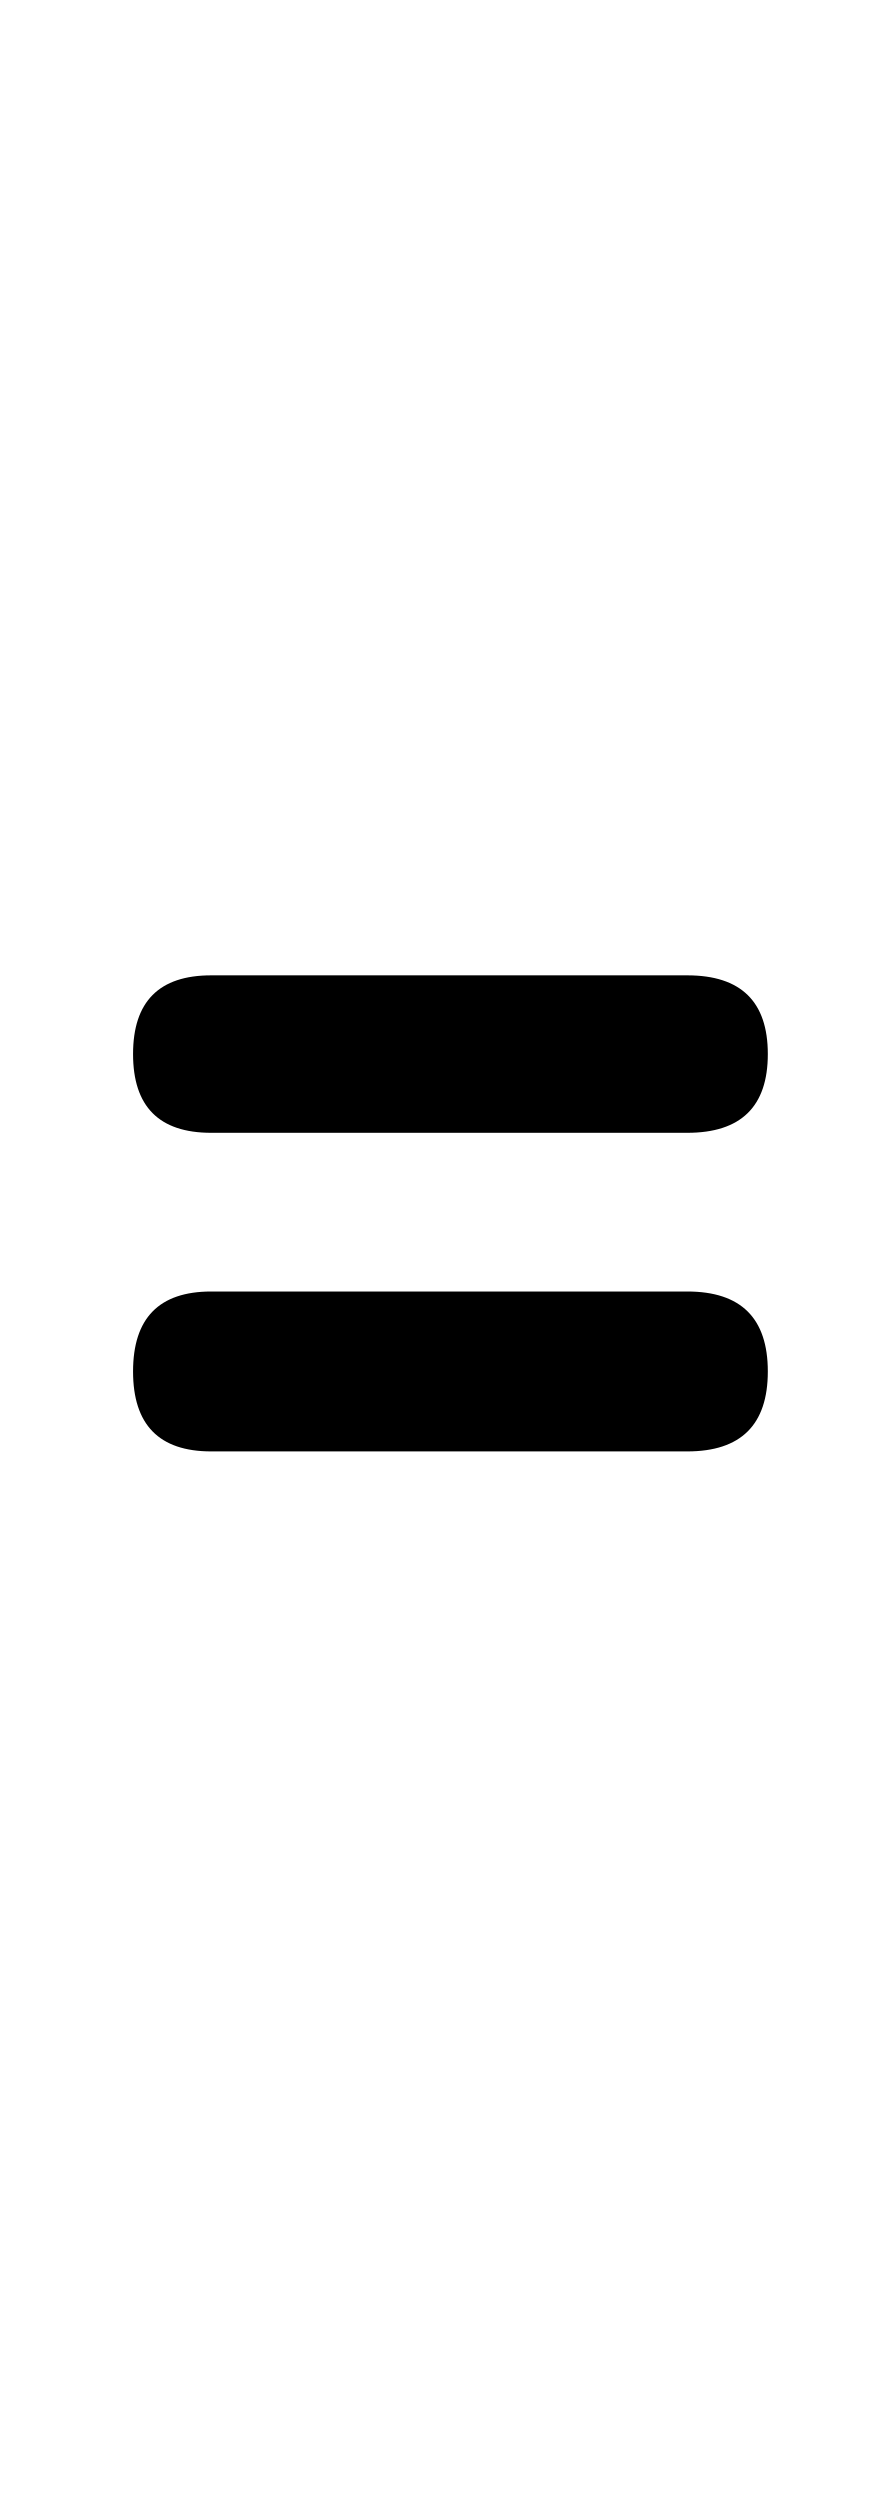
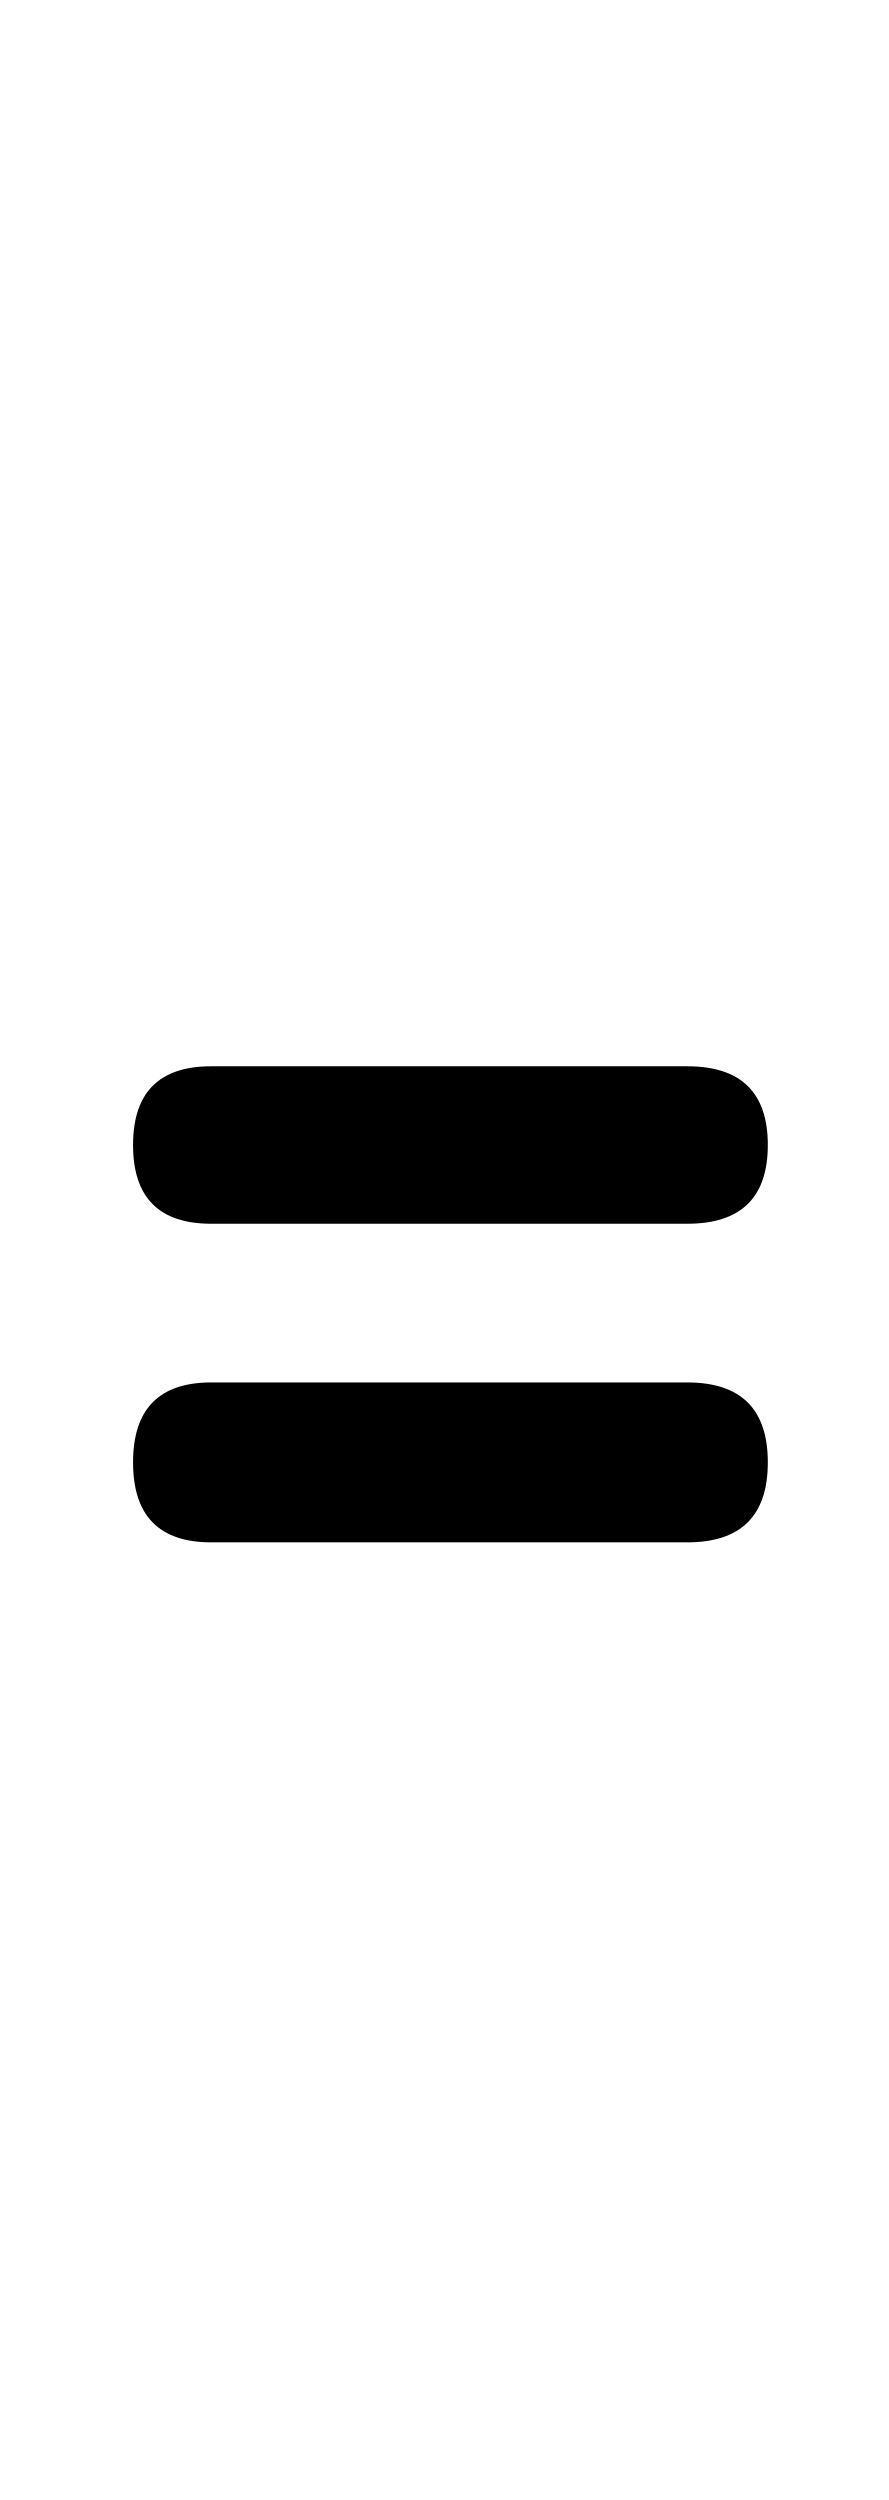
<svg xmlns="http://www.w3.org/2000/svg" version="1.1" viewBox="-10 0 728 2048">
-   <path fill="currentColor" d="M553 799q66 0 66 64.5t-66 64.5h-390q-64 0 -64 -64.5t64 -64.5h390zM553 1058q66 0 66 65.5t-66 65.5h-390q-64 0 -64 -65.5t64 -65.5h390z" />
+   <path fill="currentColor" d="M553 873.5q66 0 66 64.5t-66 64.5h-390q-64 0 -64 -64.5t64 -64.5h390zM553 1132.5q66 0 66 65.5t-66 65.5h-390q-64 0 -64 -65.5t64 -65.5h390z" />
</svg>
